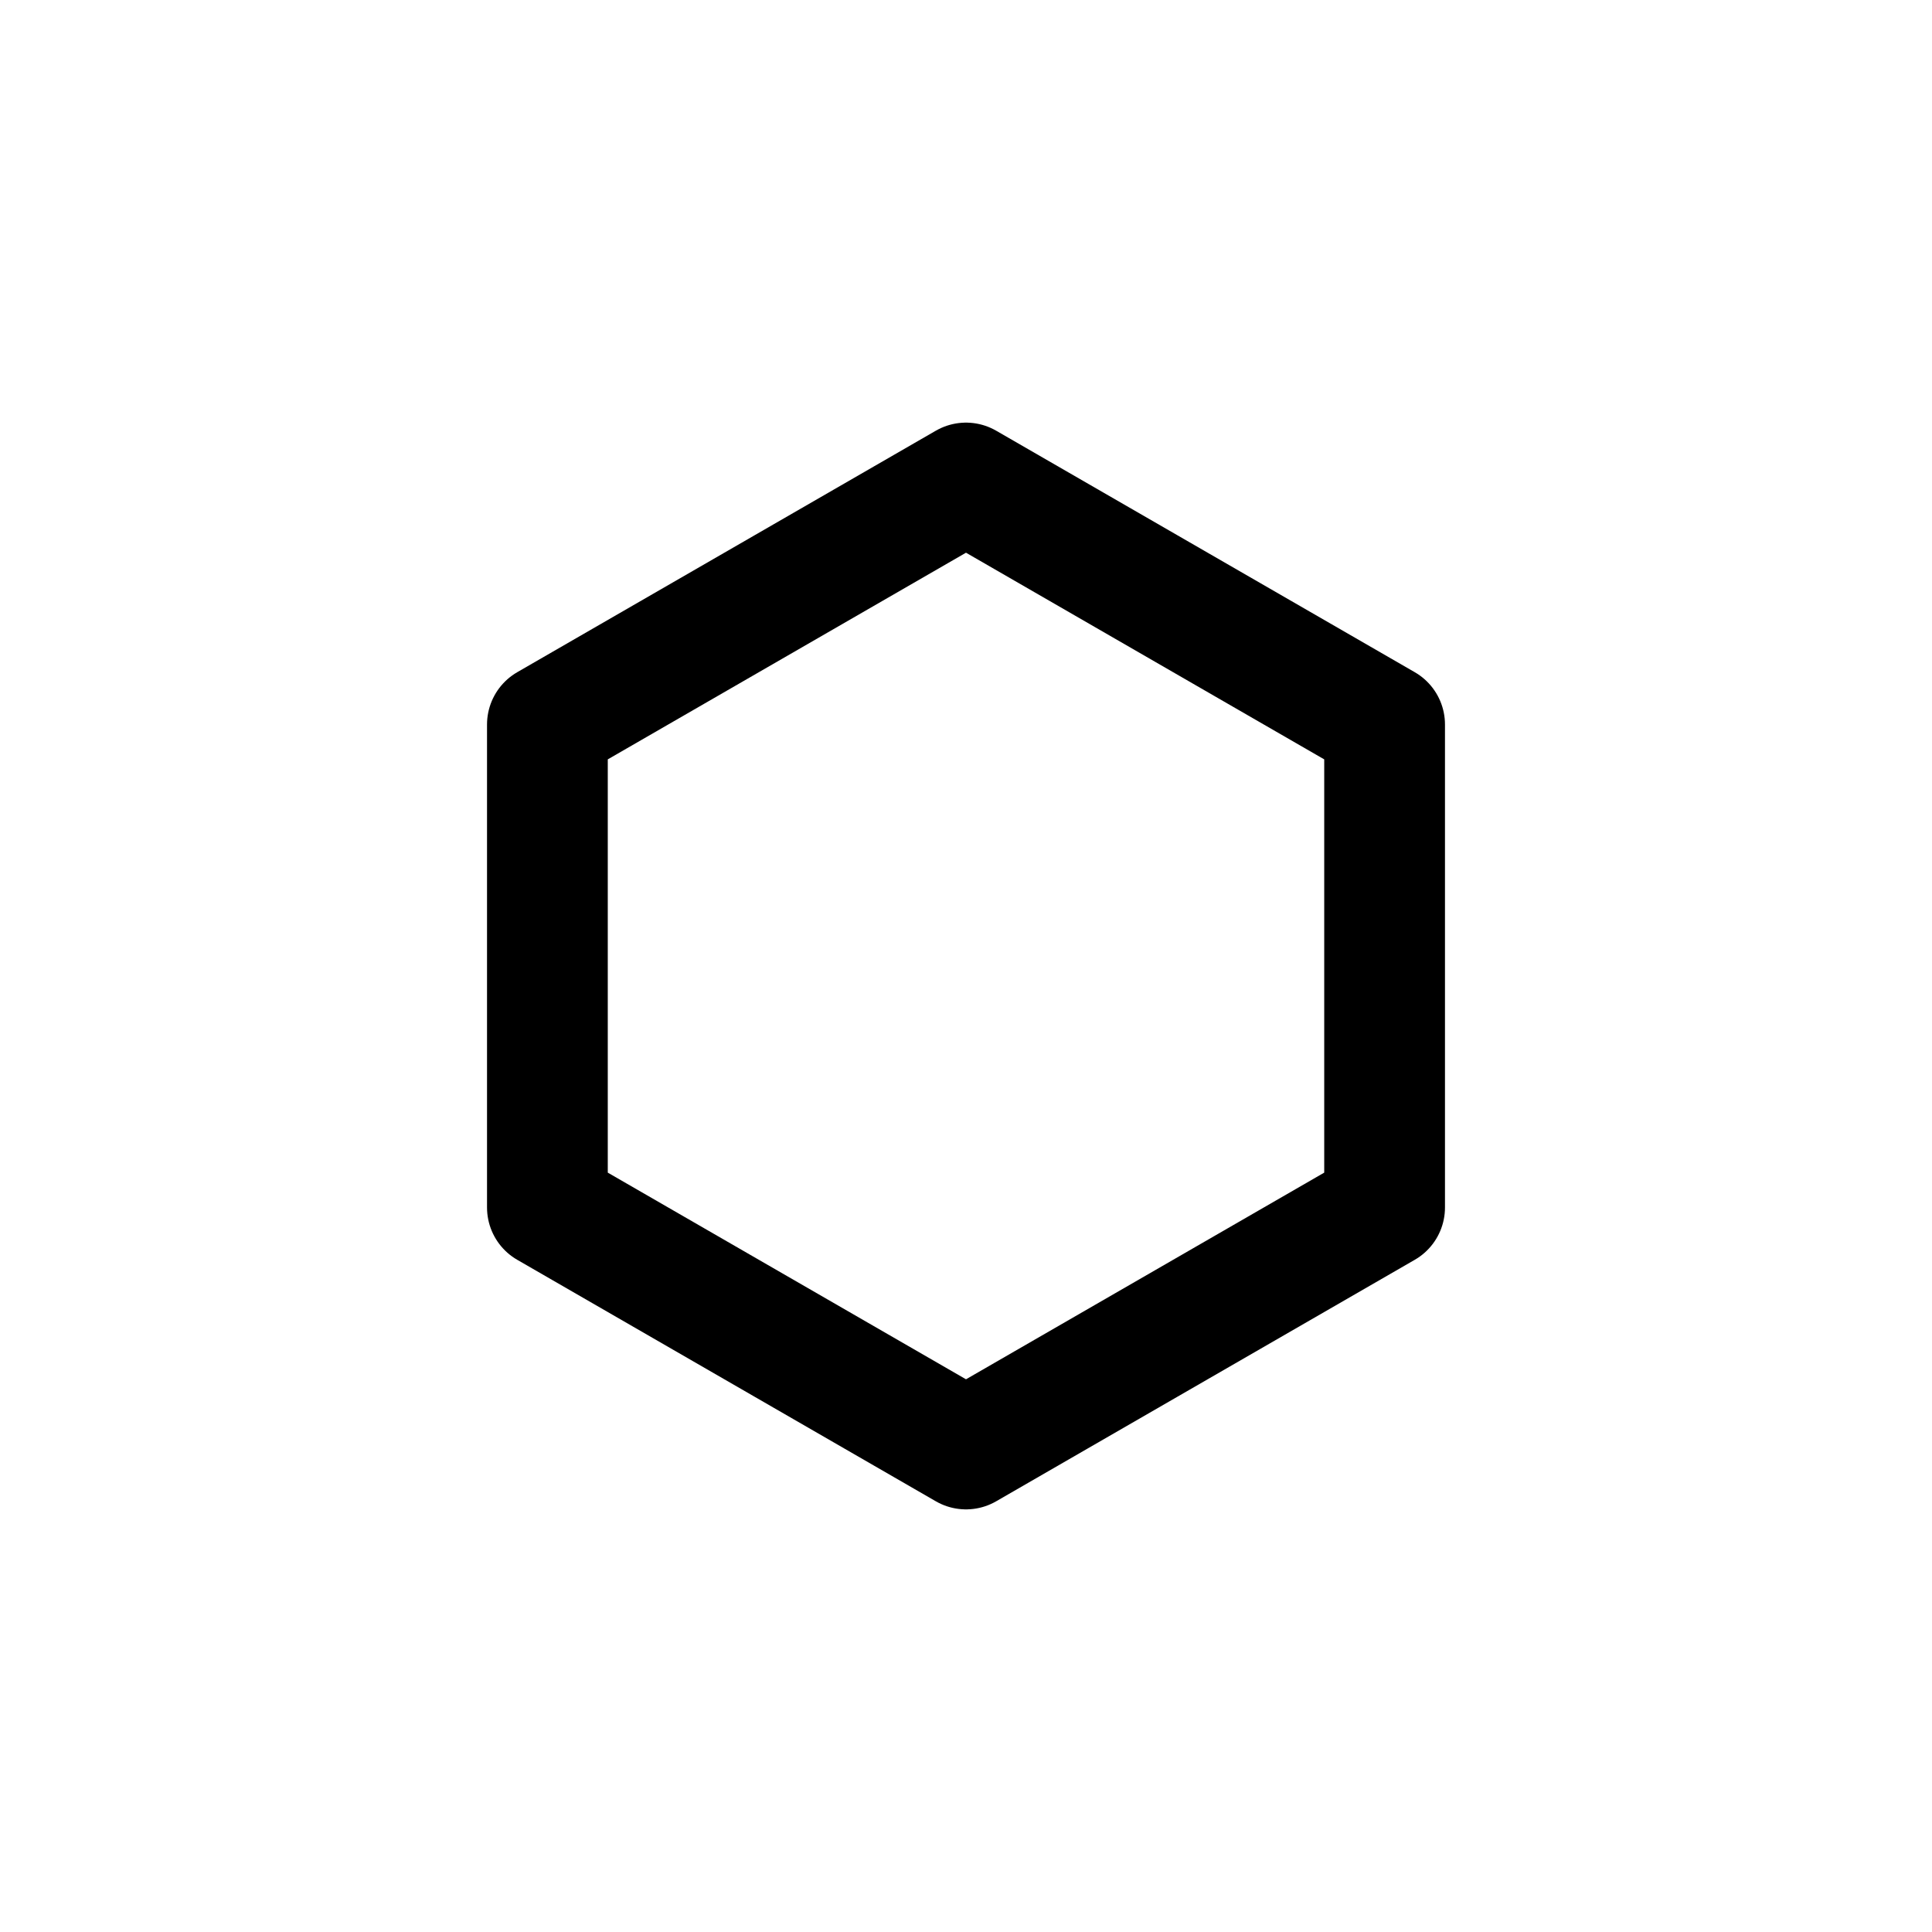
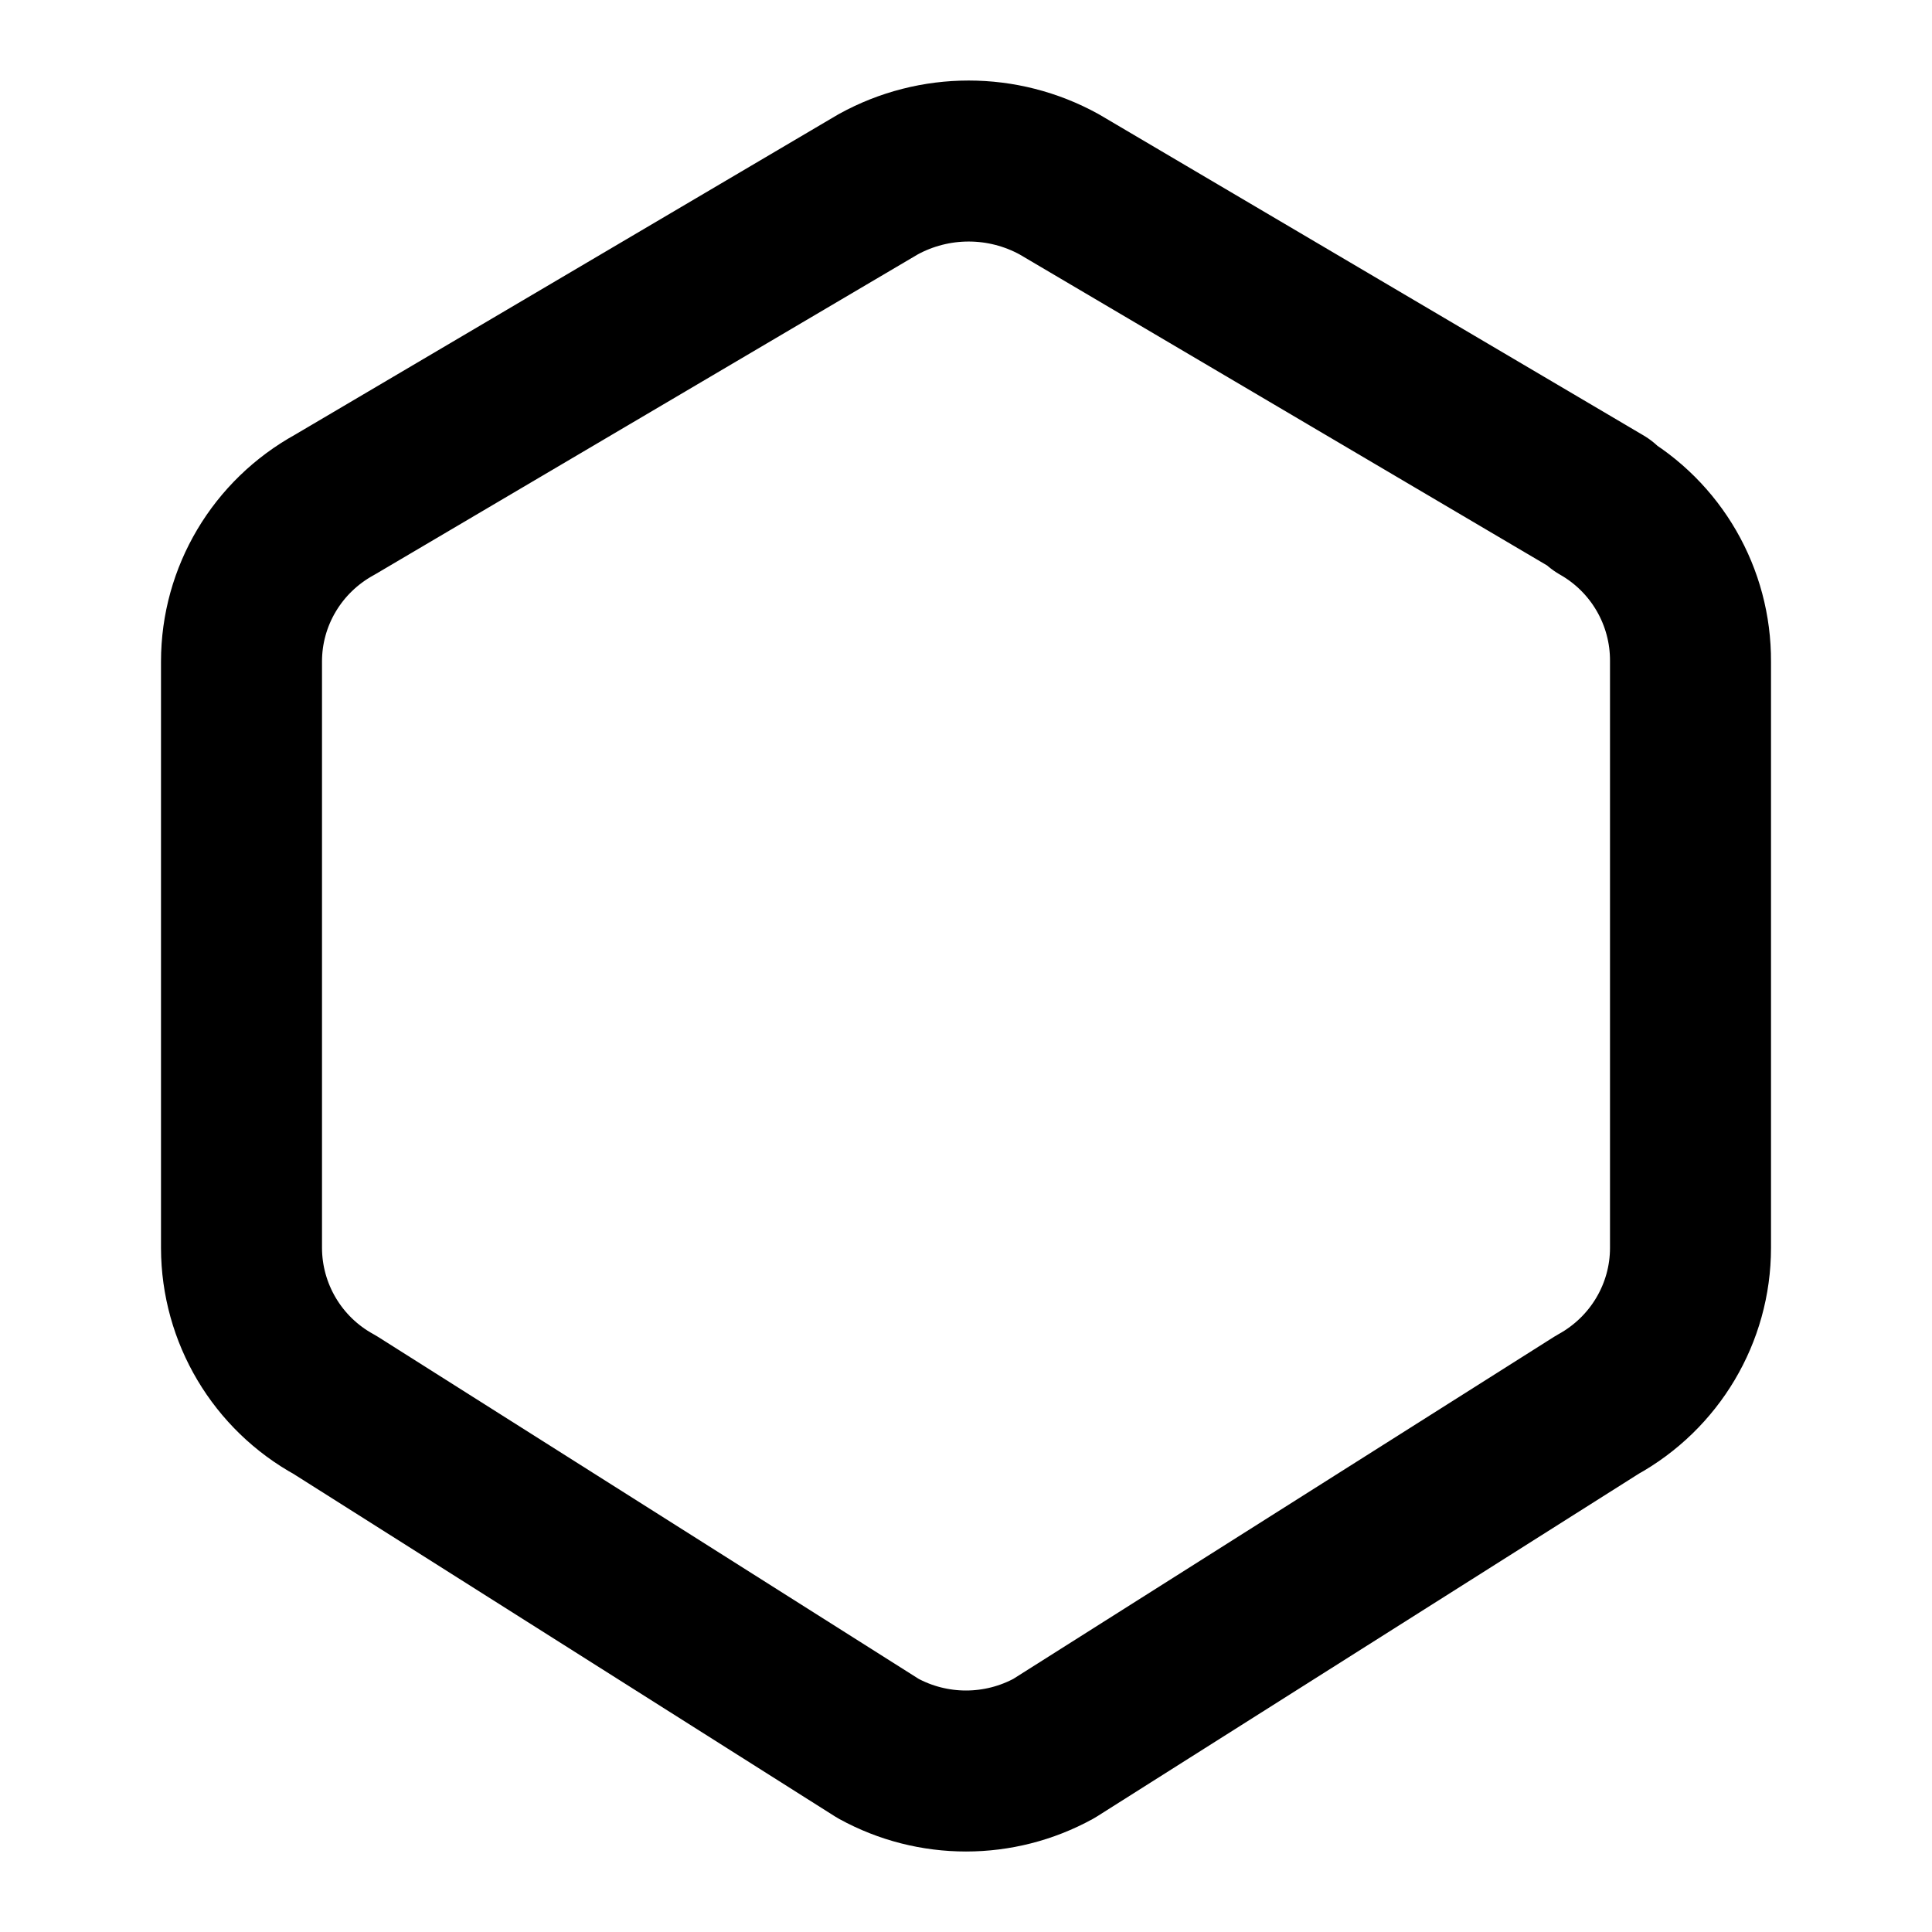
- <svg xmlns="http://www.w3.org/2000/svg" viewBox="0 0 24 24" fill="none" stroke="currentColor" stroke-linecap="round" stroke-linejoin="round">
-   <path d="M12 18 L17.2 15 L17.2 9 L12 6 L6.8 9 L6.8 15 Z" stroke-width="1.5" />
+ <svg xmlns="http://www.w3.org/2000/svg" viewBox="0 0 24 24" fill="none" stroke="currentColor" stroke-width="2" stroke-linecap="round" stroke-linejoin="round">
+   <path d="M19.875 6.27a2.225 2.225 0 0 1 1.125 1.948v7.284c0 .809 -.443 1.555 -1.158 1.948l-6.75 4.27a2.269 2.269 0 0 1 -2.184 0l-6.75 -4.27a2.225 2.225 0 0 1 -1.158 -1.948v-7.285c0 -.809 .443 -1.554 1.158 -1.947l6.75 -3.98a2.33 2.33 0 0 1 2.25 0l6.75 3.98h-.033z" />
</svg>
